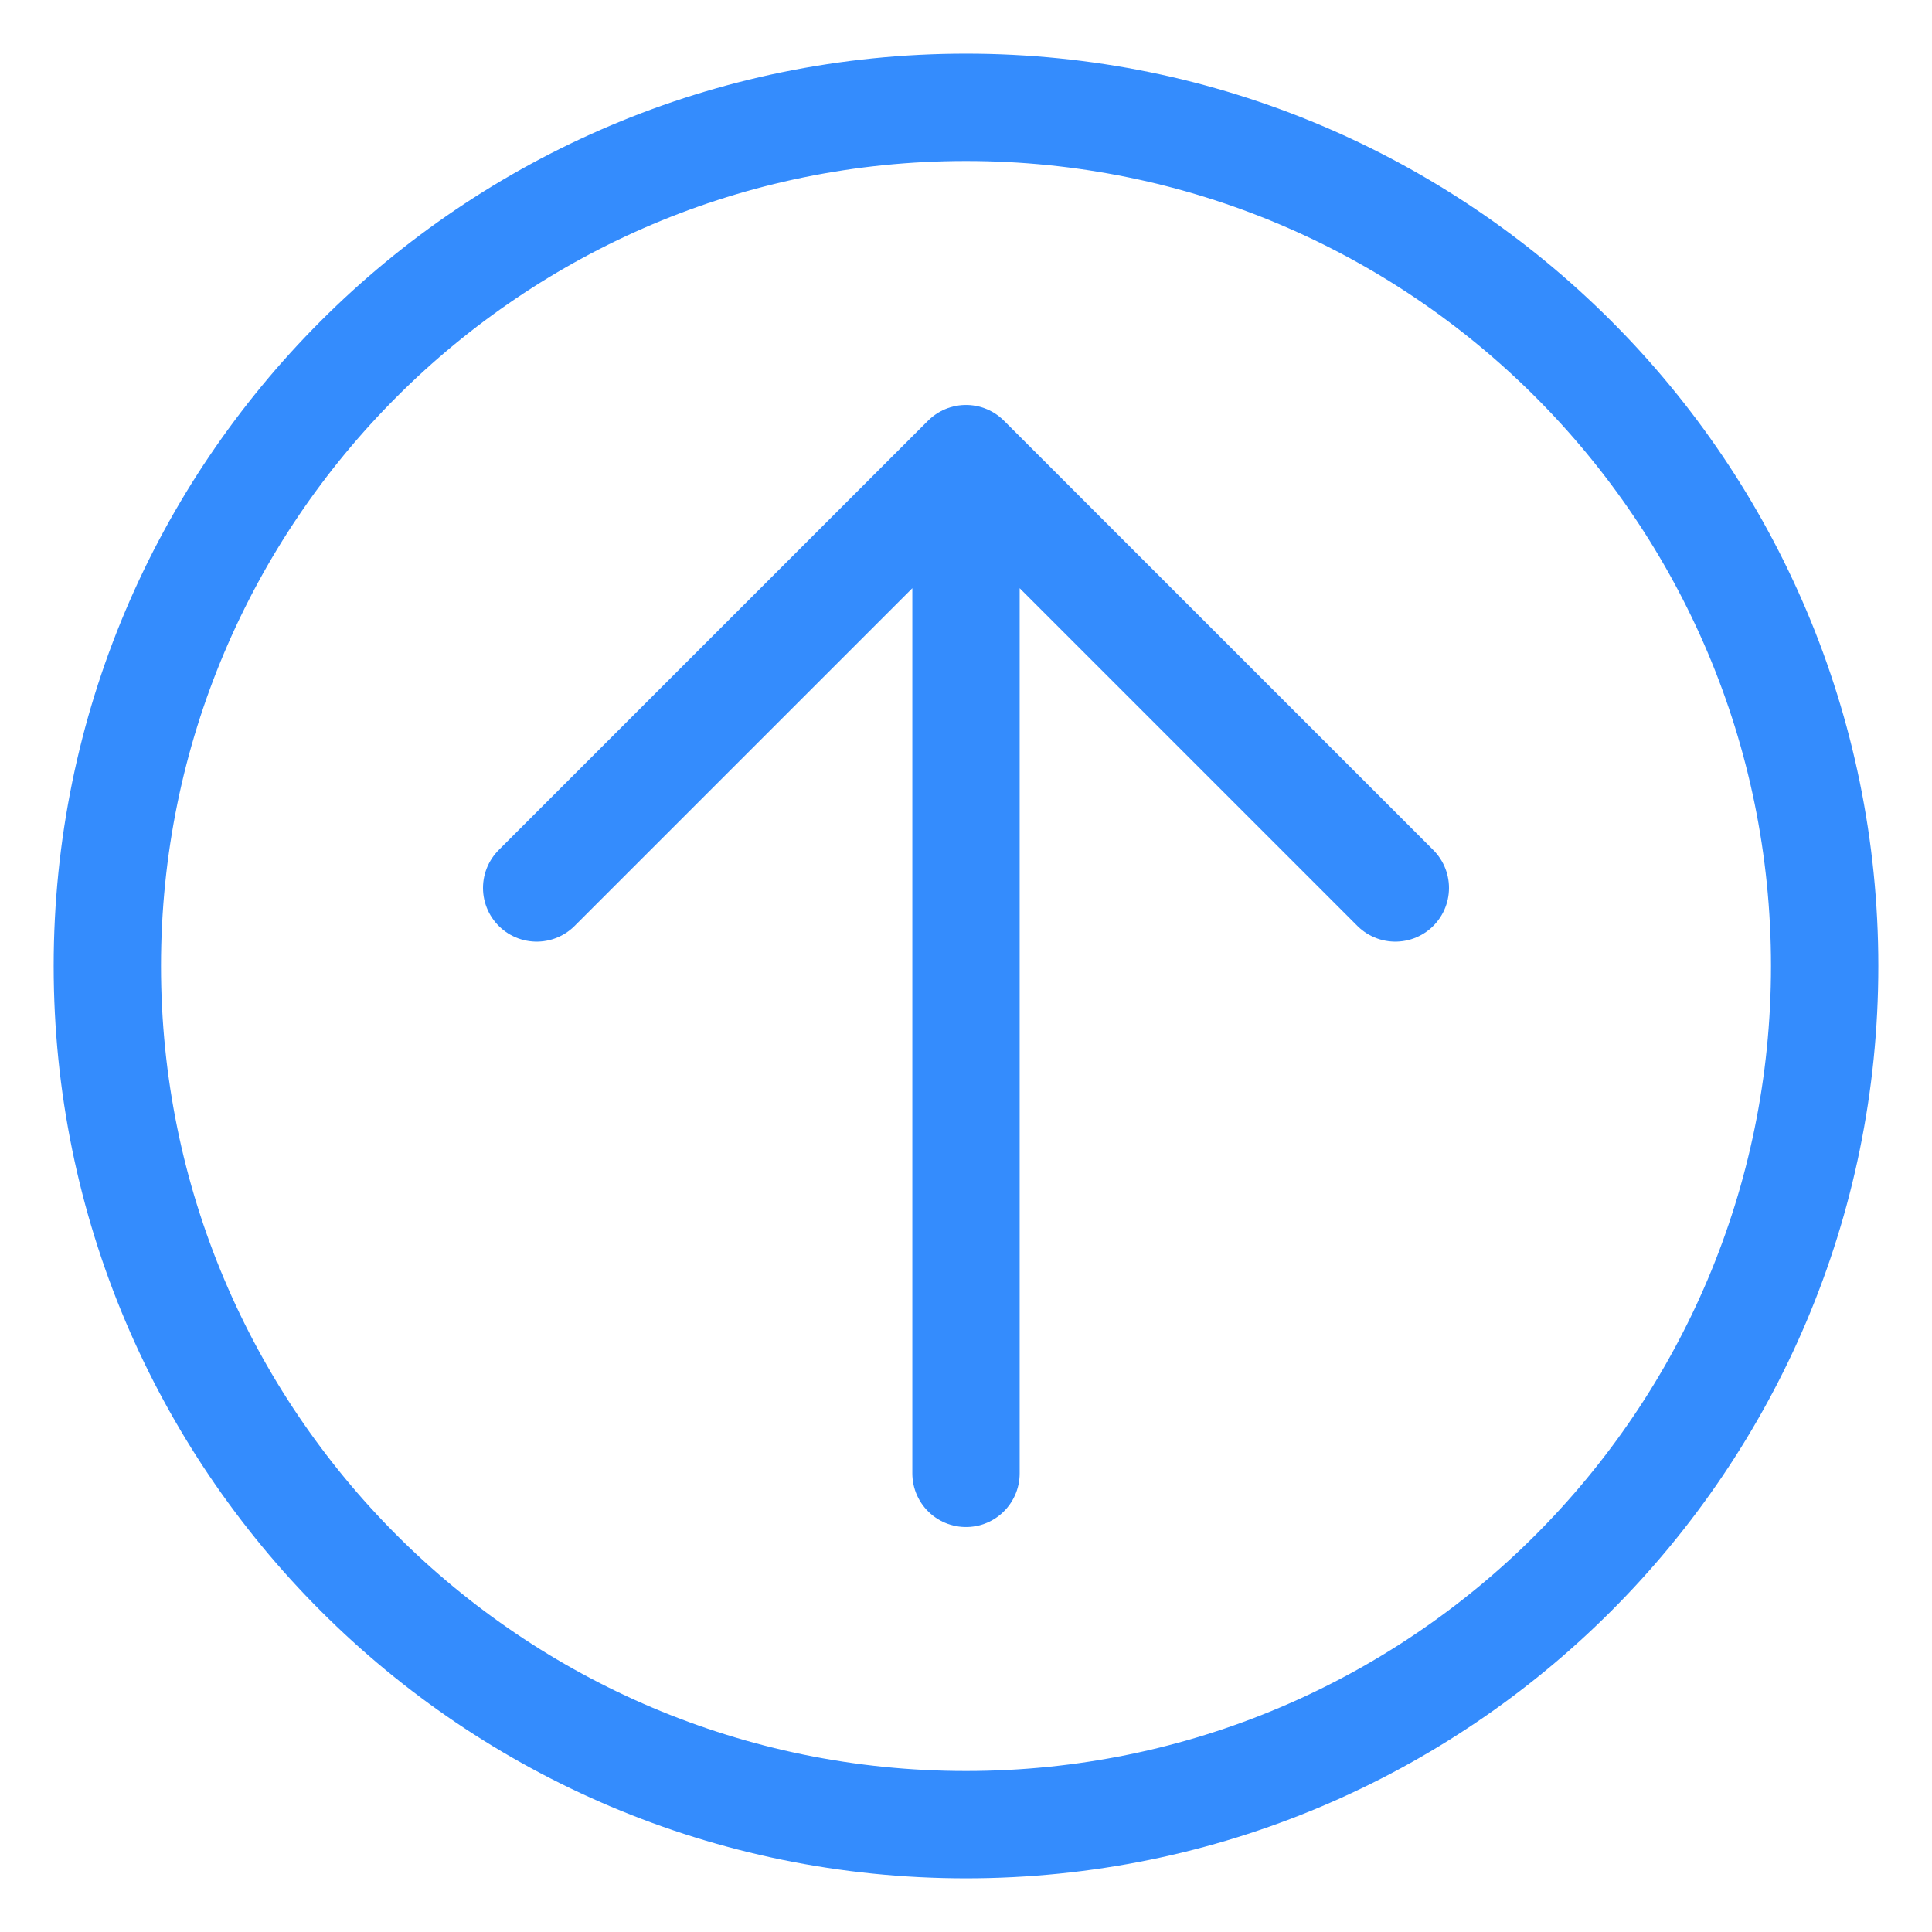
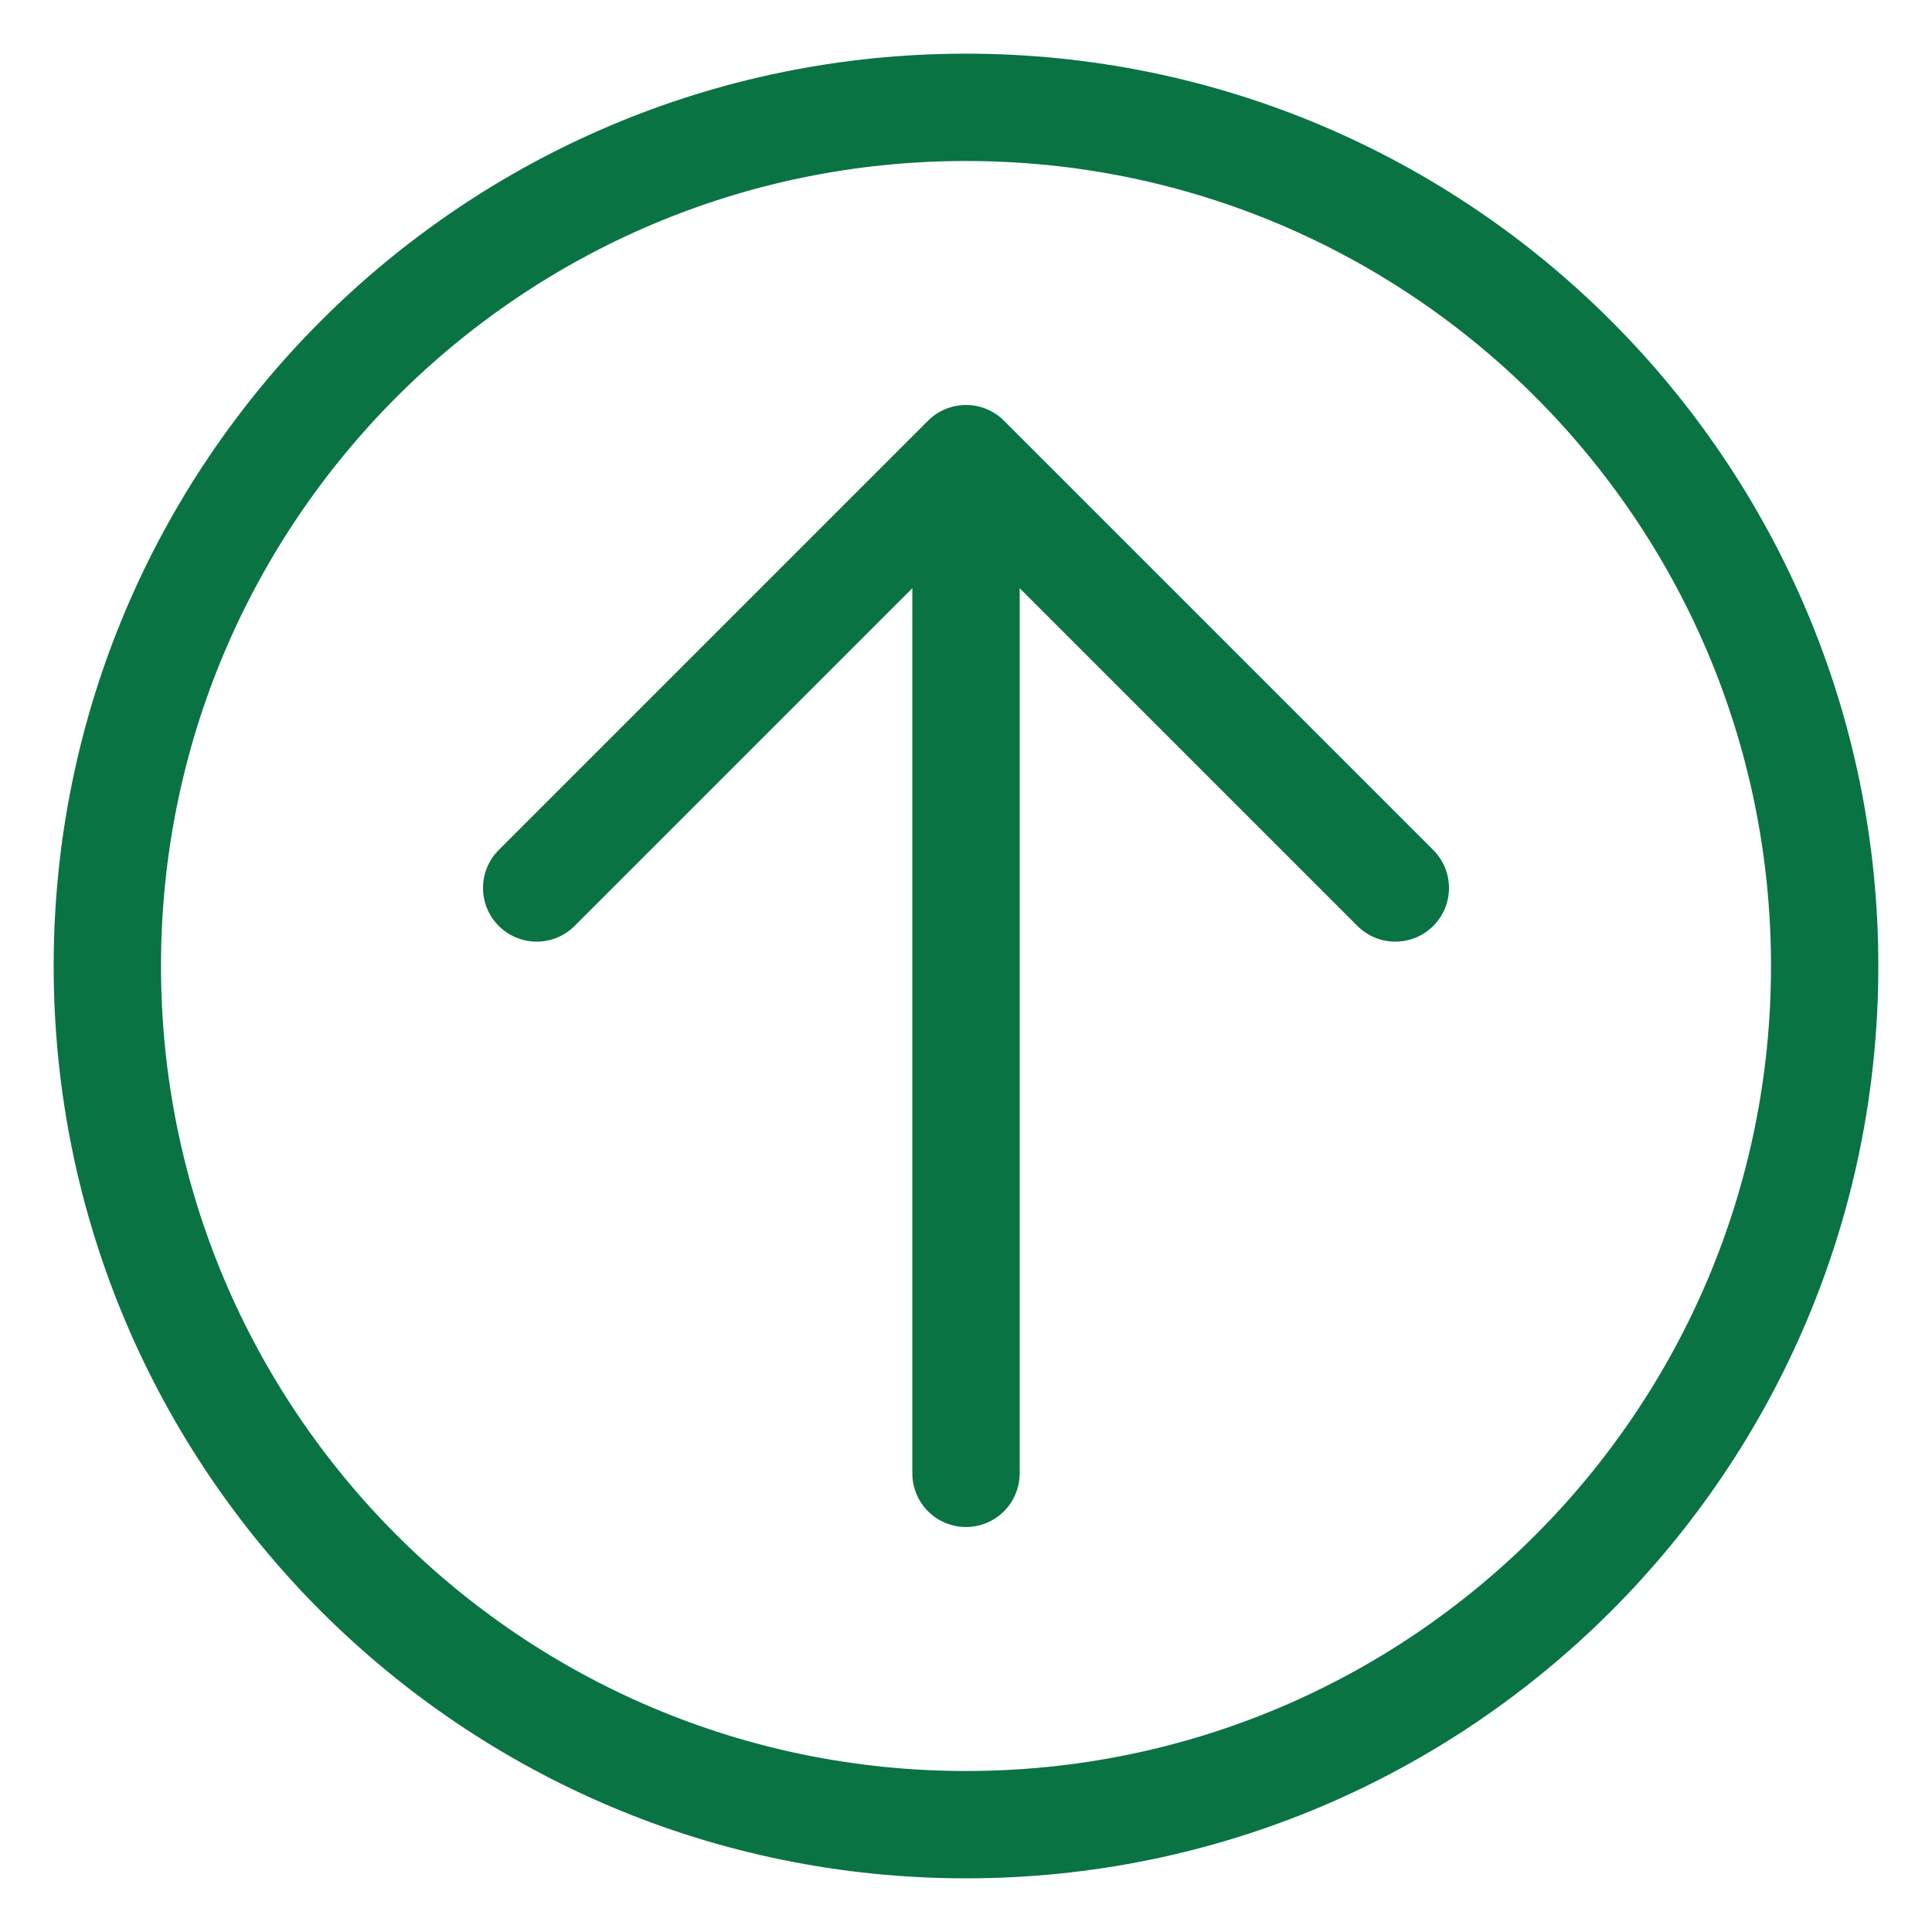
<svg xmlns="http://www.w3.org/2000/svg" width="18" height="18" viewBox="0 0 18 18">
-   <g transform="translate(1 1)" stroke="#348CFD" fill="none" fill-rule="evenodd" stroke-linecap="round" stroke-linejoin="round">
+   <g transform="translate(1 1)" stroke="#097344" fill="none" fill-rule="evenodd" stroke-linecap="round" stroke-linejoin="round">
    <circle cx="8" cy="8" r="8" />
    <path d="M8 3.273v9.454M4 7.273l4-4 4 4" />
  </g>
</svg>
